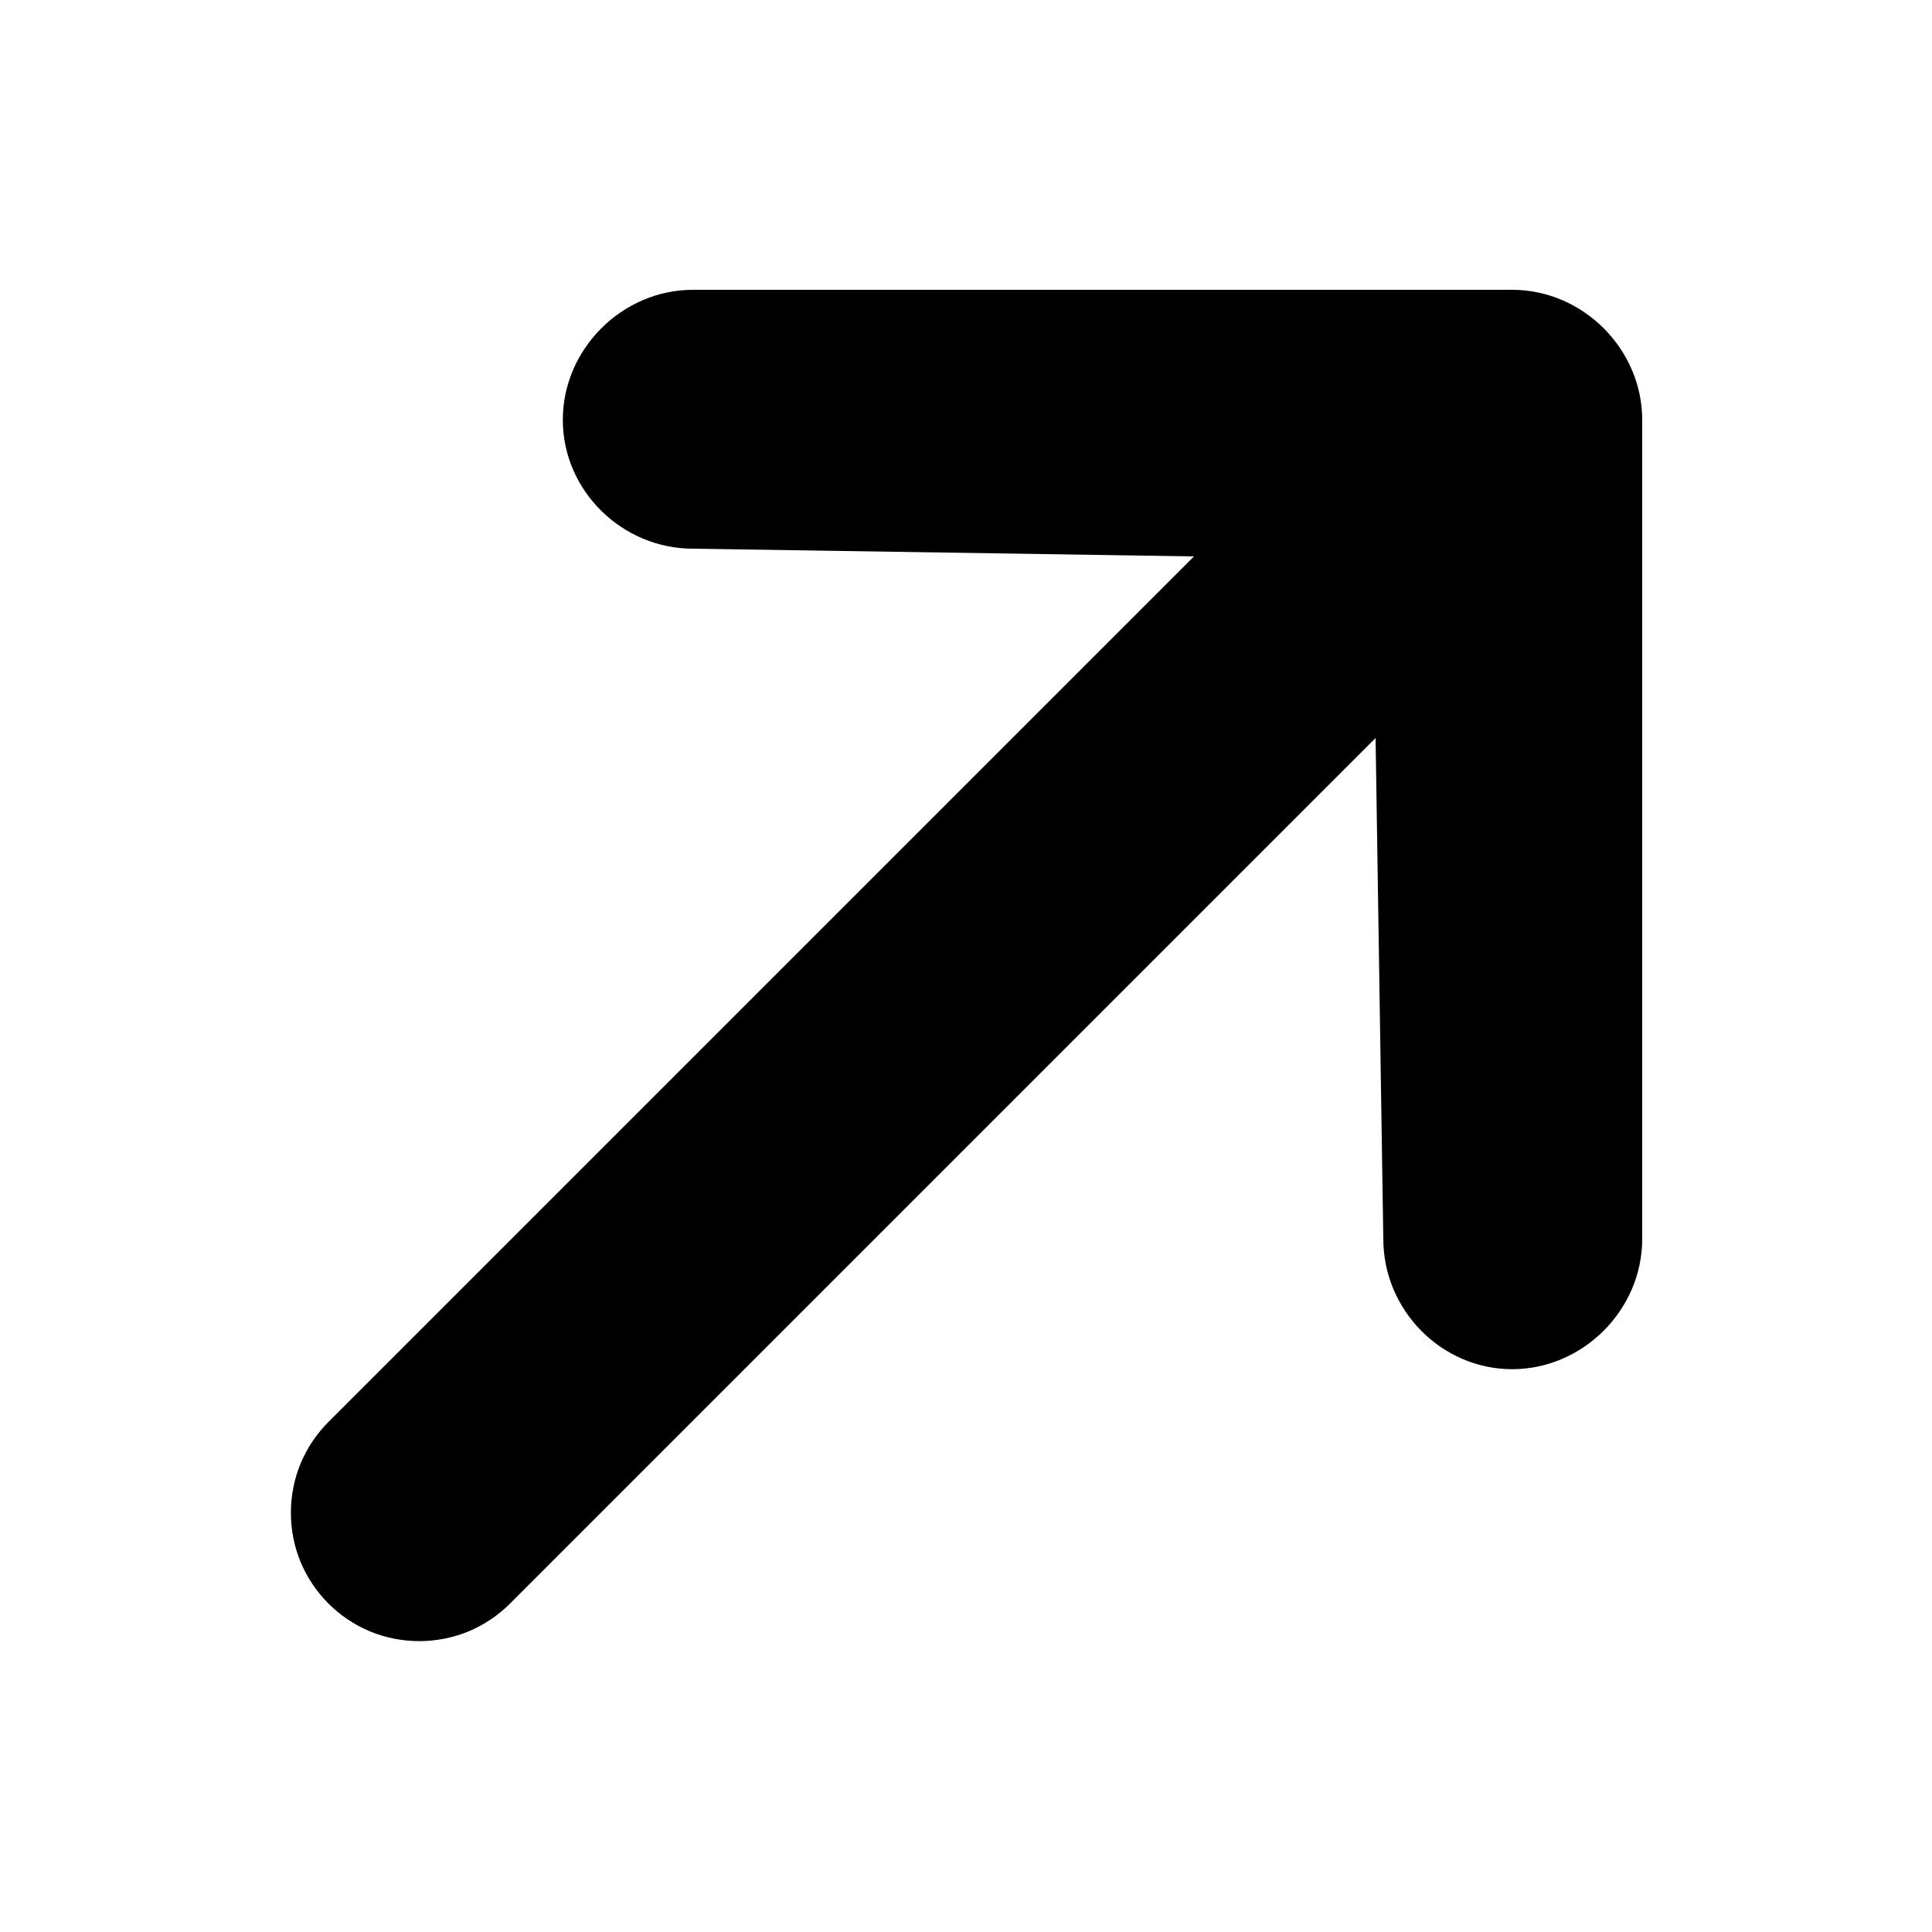
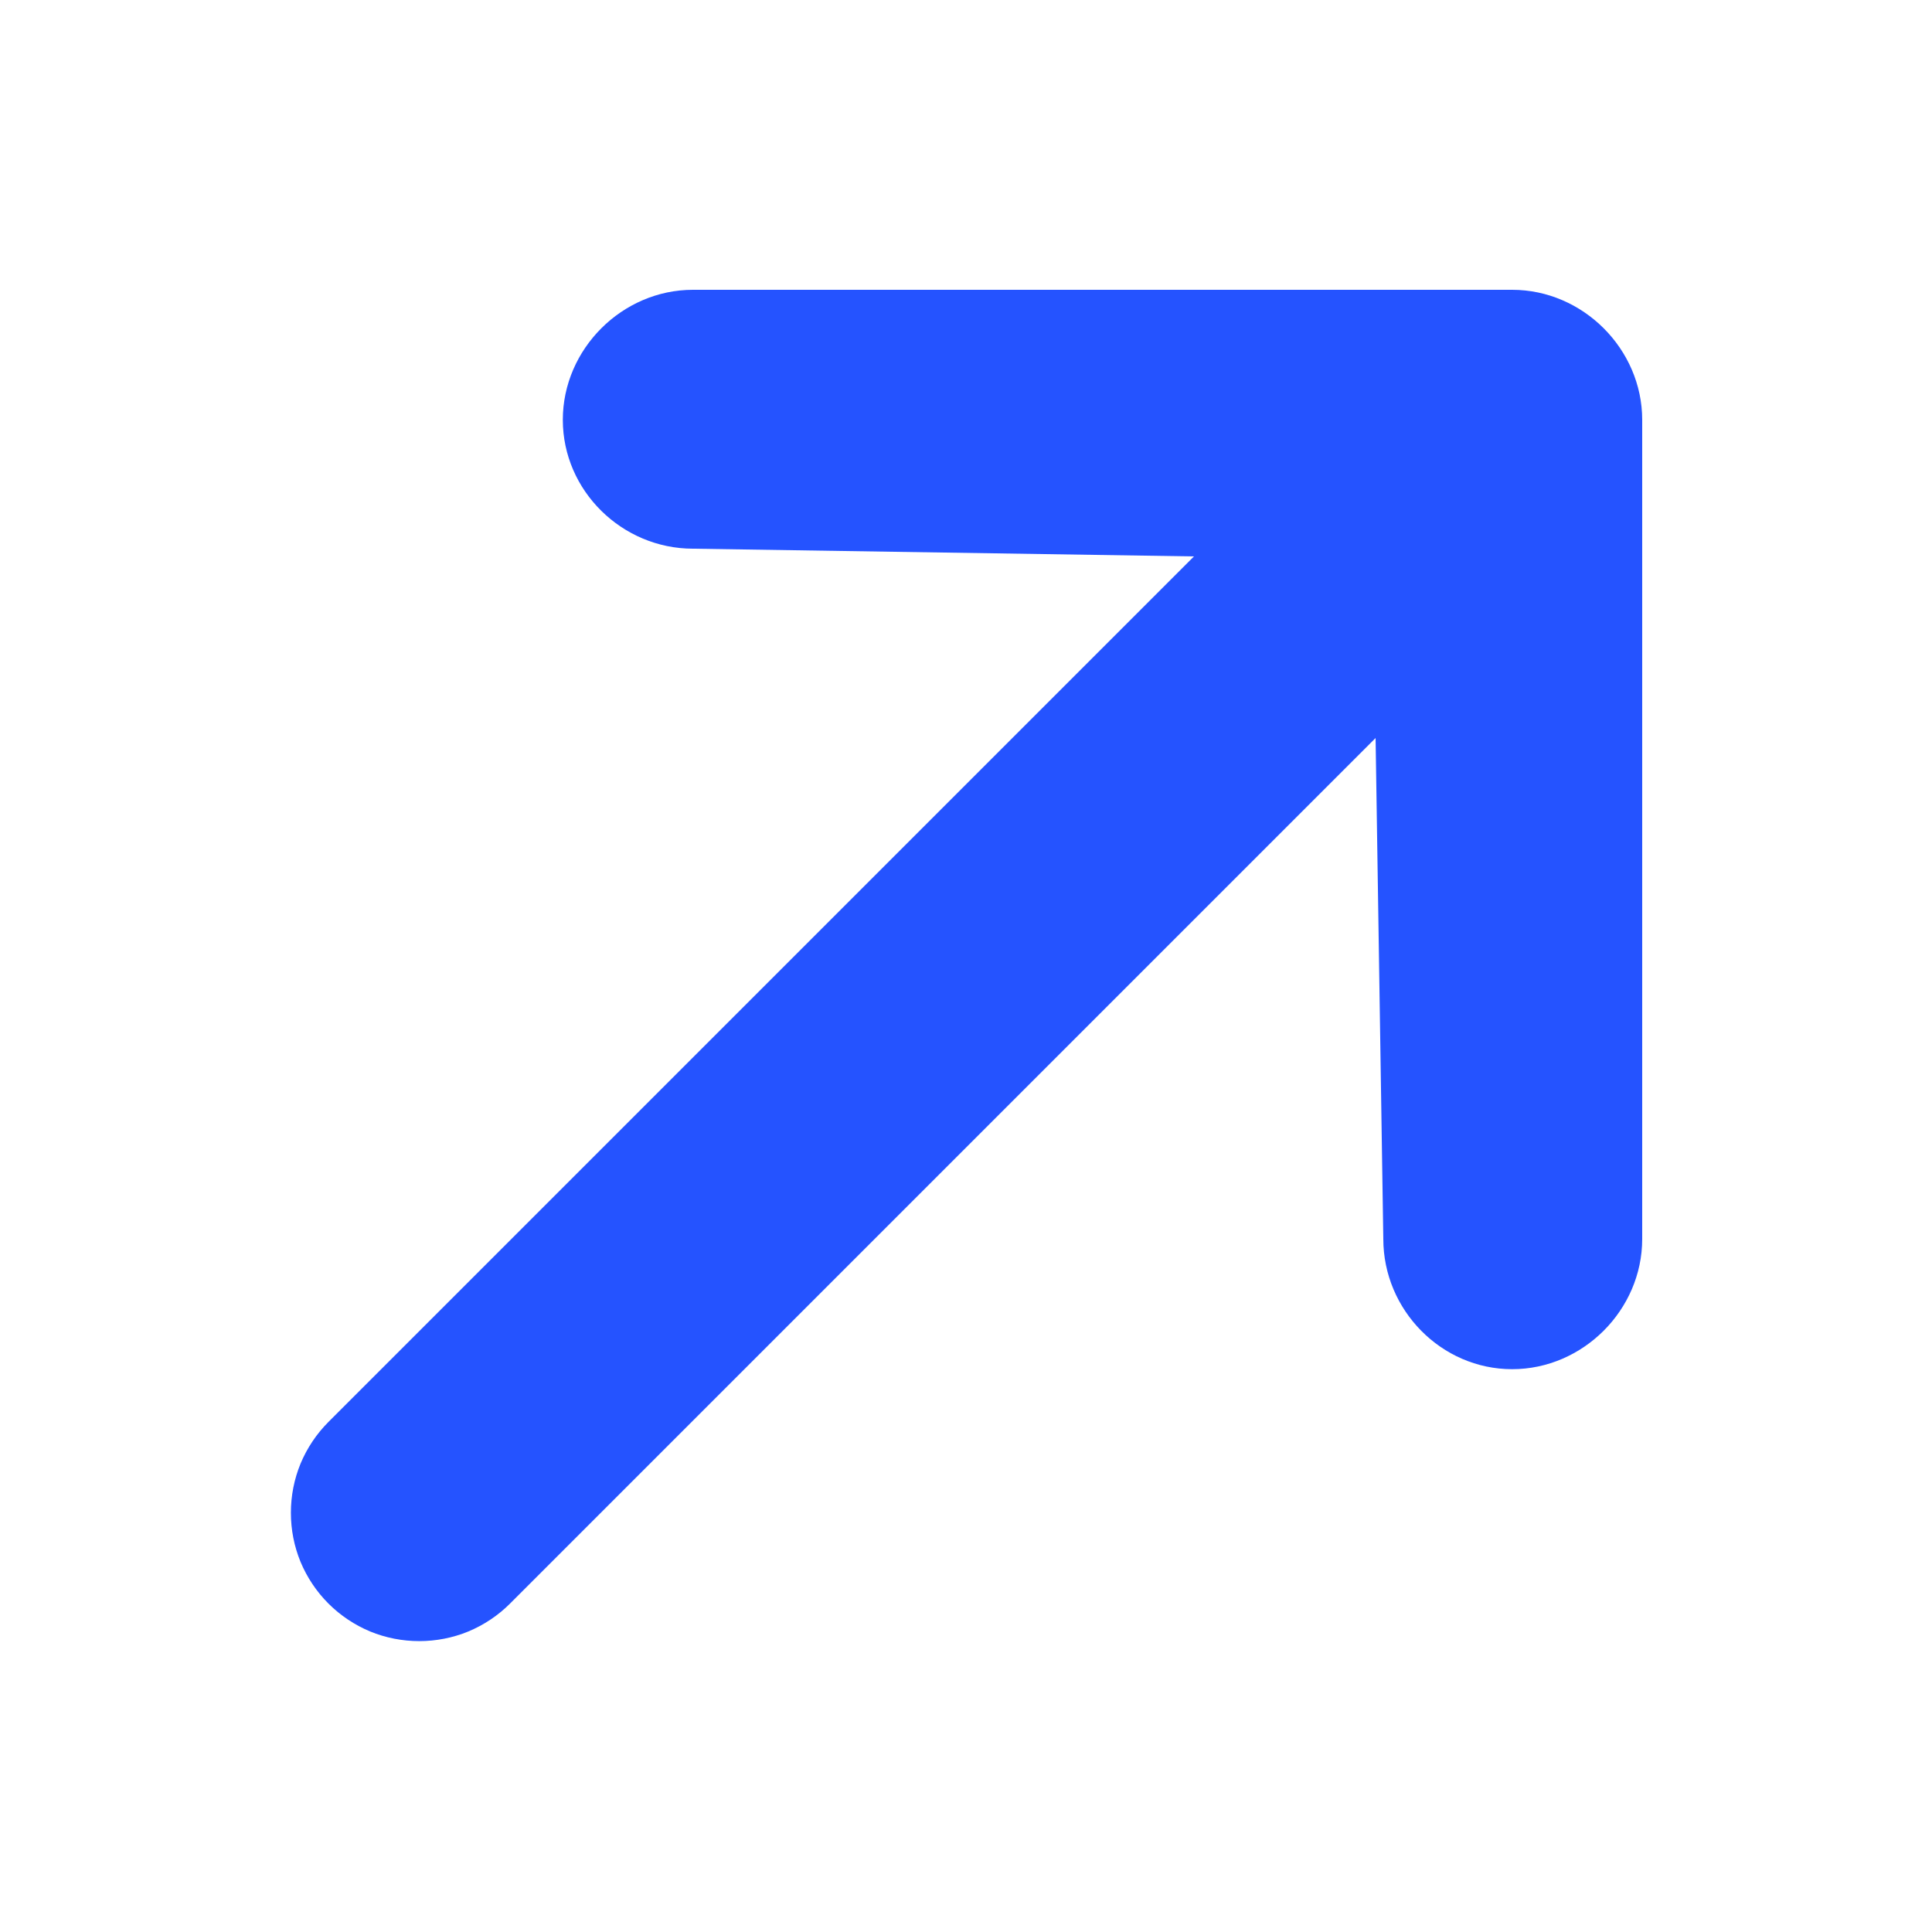
<svg xmlns="http://www.w3.org/2000/svg" width="16" height="16" viewBox="0 0 16 16" fill="none">
-   <path d="M12.523 11.339C13.109 11.339 13.6 10.848 13.6 10.261V3.477C13.6 2.891 13.109 2.4 12.523 2.4H5.739C5.152 2.4 4.661 2.891 4.661 3.477C4.661 4.064 5.152 4.544 5.739 4.544L9.888 4.608L2.72 11.776C2.621 11.875 2.543 11.992 2.489 12.121C2.436 12.25 2.409 12.388 2.409 12.528C2.409 12.668 2.436 12.806 2.489 12.935C2.543 13.064 2.621 13.181 2.72 13.28C2.819 13.379 2.936 13.457 3.065 13.511C3.194 13.564 3.332 13.591 3.472 13.591C3.612 13.591 3.75 13.564 3.879 13.511C4.008 13.457 4.125 13.379 4.224 13.28L11.392 6.112L11.456 10.261C11.456 10.848 11.936 11.339 12.523 11.339Z" fill="black" />
+   <path d="M12.523 11.339C13.109 11.339 13.6 10.848 13.6 10.261V3.477C13.6 2.891 13.109 2.4 12.523 2.4H5.739C5.152 2.4 4.661 2.891 4.661 3.477C4.661 4.064 5.152 4.544 5.739 4.544L9.888 4.608L2.72 11.776C2.621 11.875 2.543 11.992 2.489 12.121C2.436 12.25 2.409 12.388 2.409 12.528C2.409 12.668 2.436 12.806 2.489 12.935C2.543 13.064 2.621 13.181 2.72 13.28C2.819 13.379 2.936 13.457 3.065 13.511C3.194 13.564 3.332 13.591 3.472 13.591C3.612 13.591 3.75 13.564 3.879 13.511C4.008 13.457 4.125 13.379 4.224 13.28L11.392 6.112L11.456 10.261C11.456 10.848 11.936 11.339 12.523 11.339Z" fill="#2553ff" />
</svg>
